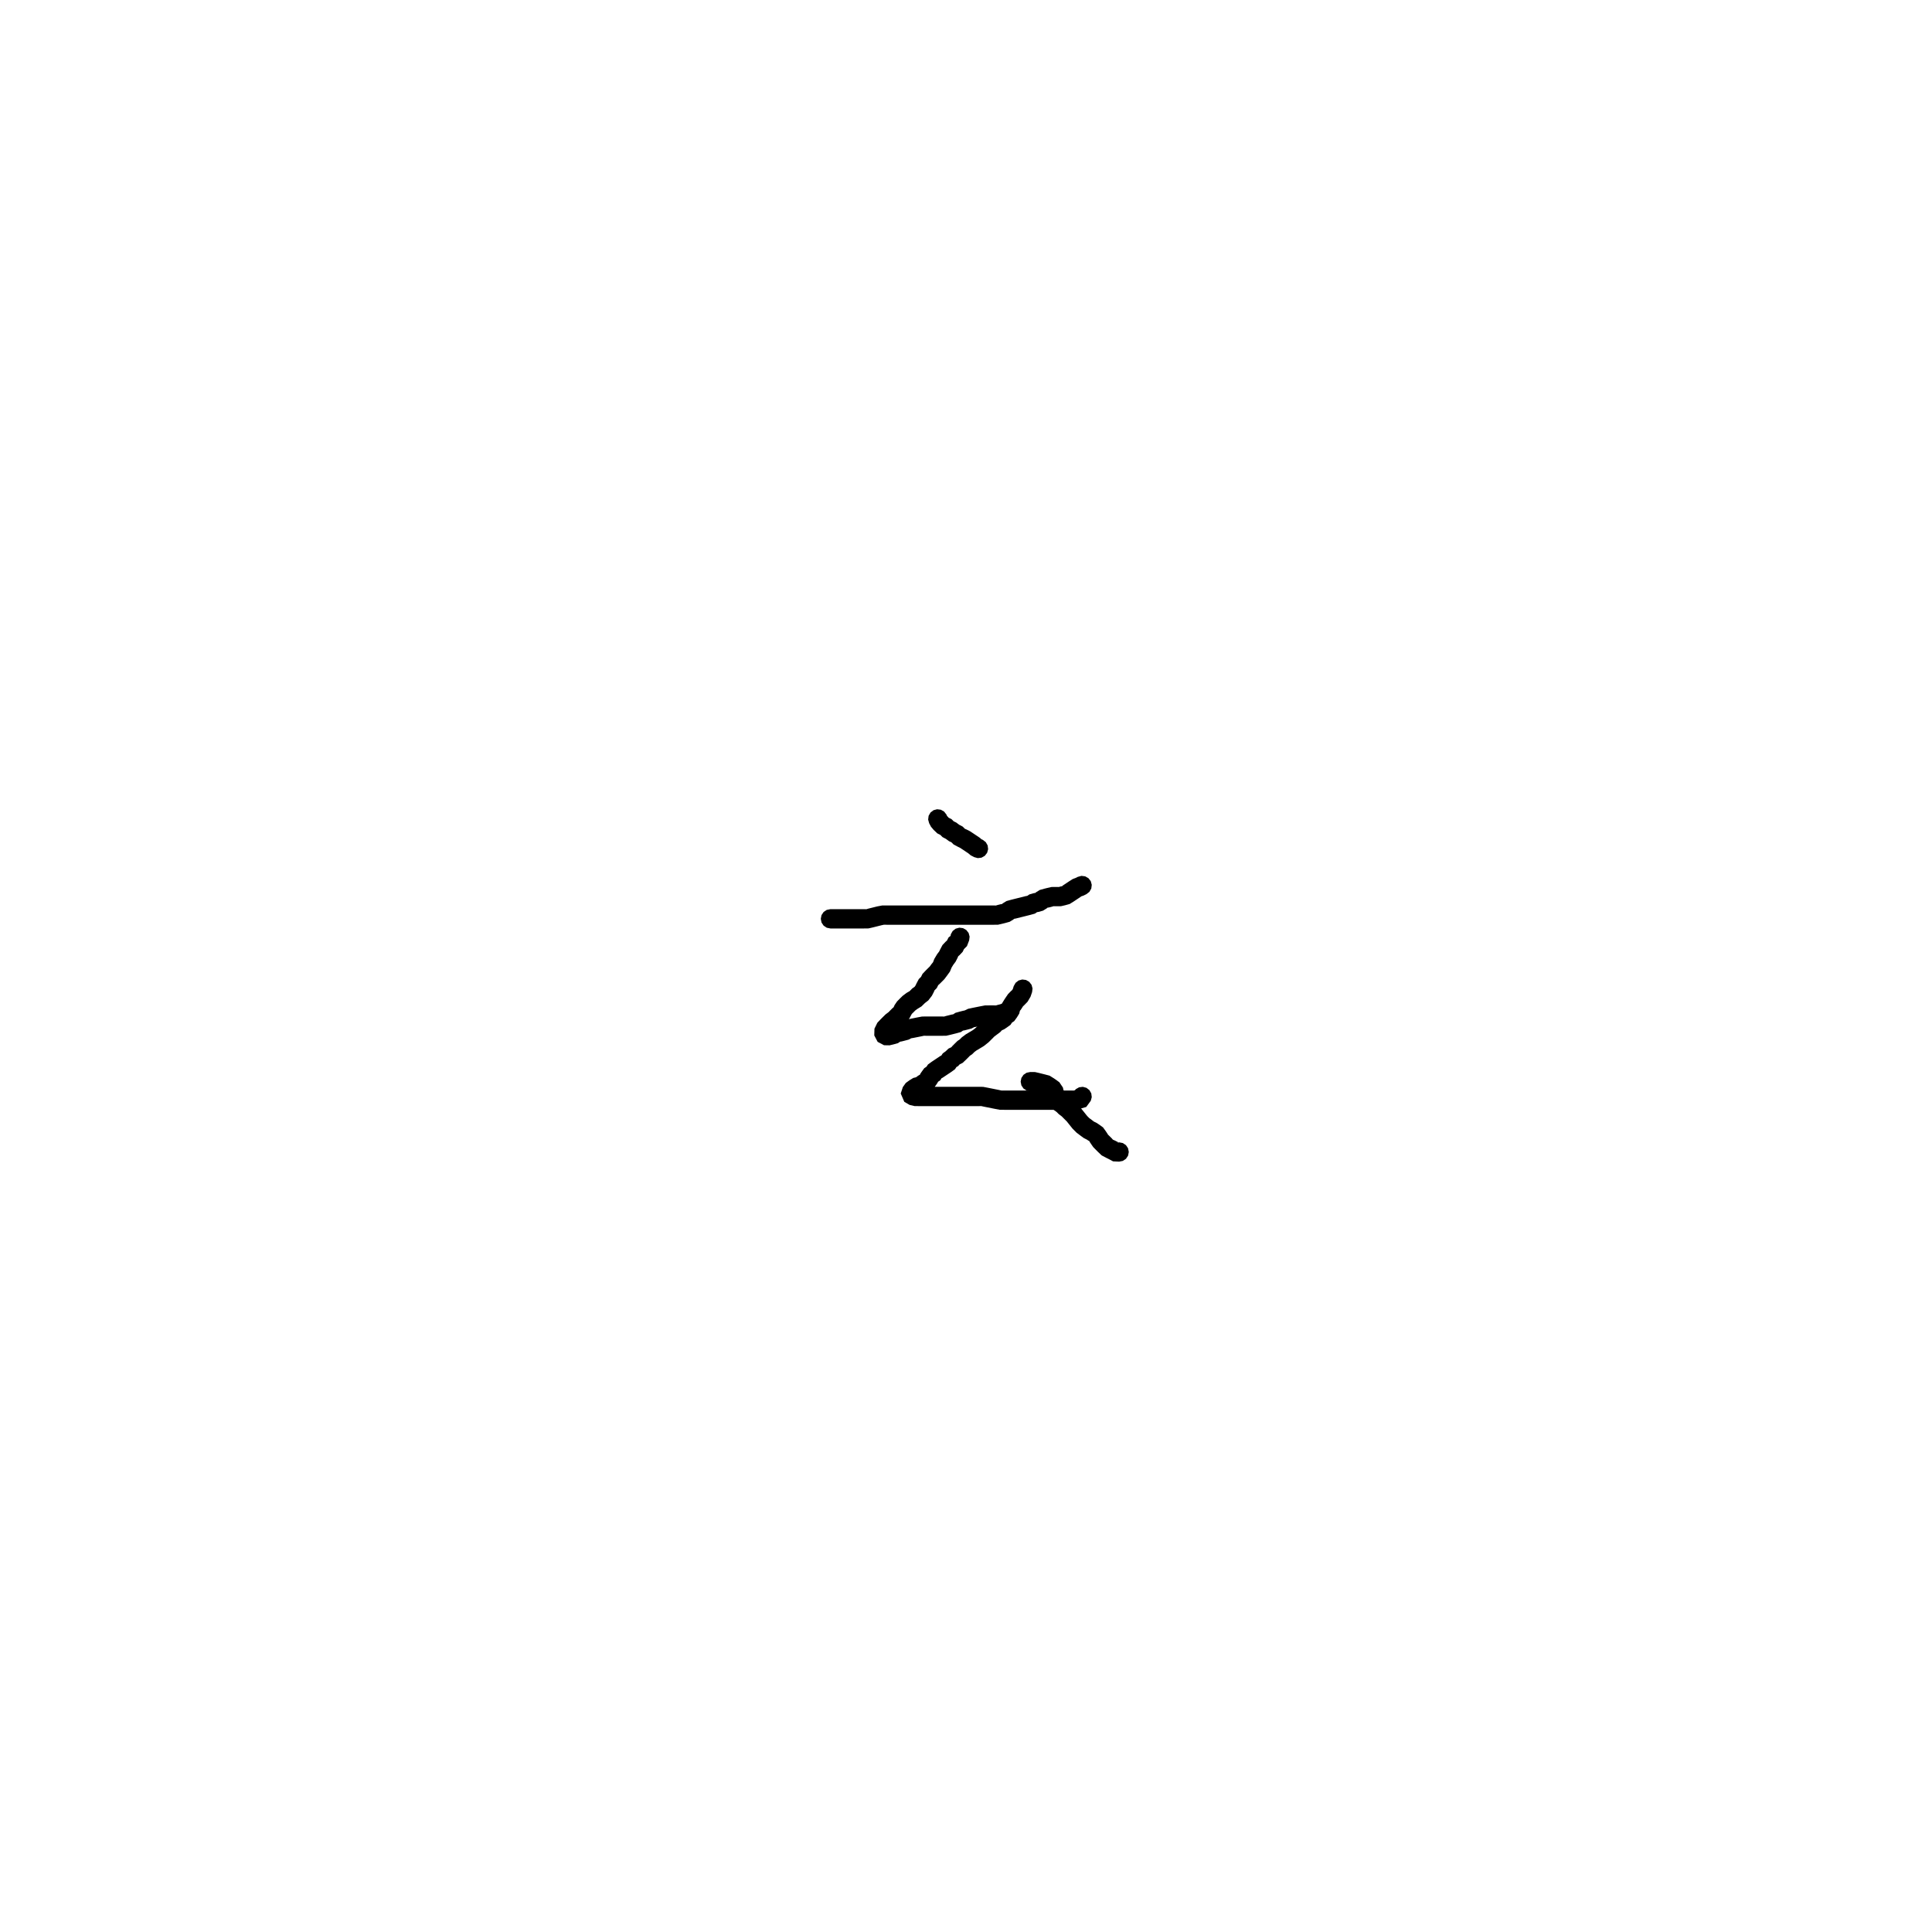
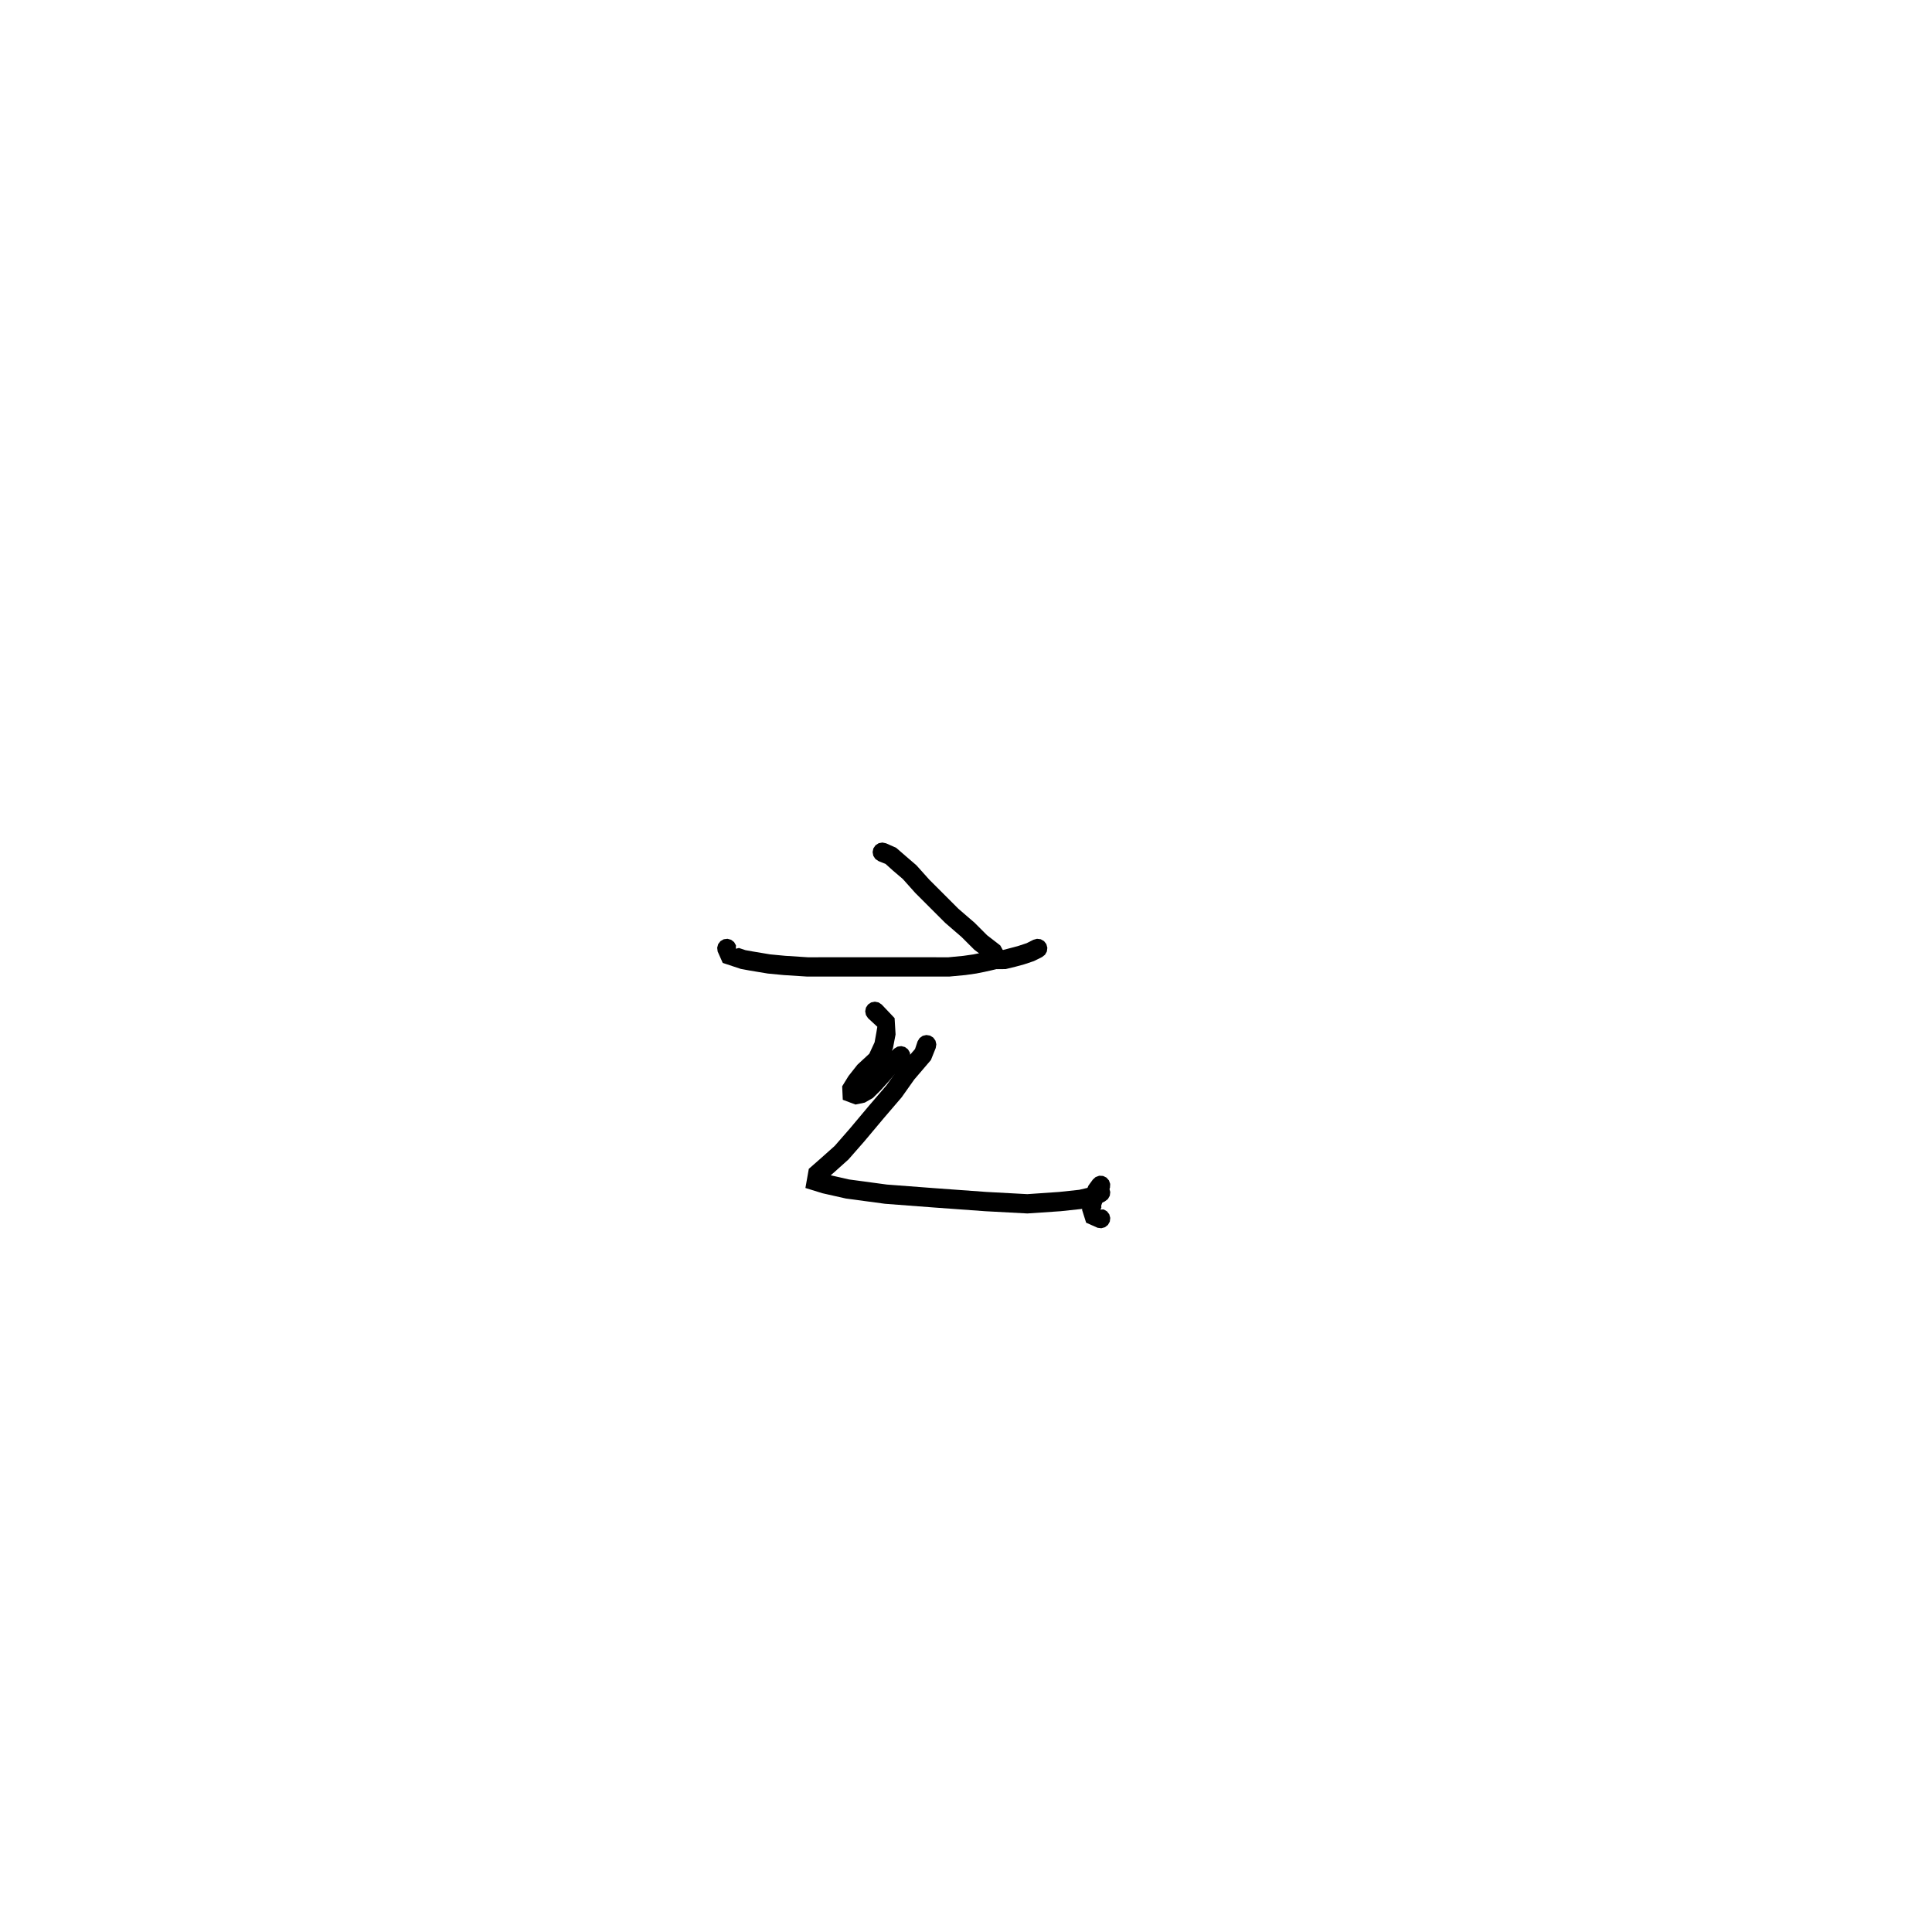
<svg xmlns="http://www.w3.org/2000/svg" viewBox="-300 -300 900 900" width="900" height="900" overflow="visible">
-   <path d="M 132.828 83.478 L 133.684 85.111 L 134.956 86.619 L 136.652 88.231 L 138.031 88.92 L 139.065 89.955 L 140.675 90.799 L 142.055 91.833 L 143.203 92.369 L 144.238 93.403 L 146.22 94.456 L 147.379 95.028 L 148.15 95.555 L 149.185 96.244 L 150.219 96.934 L 151.017 97.454 L 152.174 98.428 L 153.806 99.283 L 155.5 99.747 L 157.242 99.528 L 158.767 98.658 L 159.844 97.271 L 160.308 95.578 L 160.088 93.836 L 159.219 92.31 L 157.831 91.234 L 157.166 90.94 L 156.483 90.305 L 155.212 89.445 L 154.177 88.756 L 153.143 88.066 L 151.845 87.214 L 150.245 86.406 L 149.469 86.08 L 148.435 85.045 L 146.825 84.201 L 145.445 83.167 L 144.297 82.631 L 143.262 81.597 L 141.883 80.907 L 141.51 80.45 L 141.172 80.119 L 140.878 79.453 L 139.802 78.066 L 138.276 77.196 L 136.534 76.977 L 134.841 77.441 L 133.454 78.517 L 132.584 80.043 L 132.365 81.785 Z" fill="black" fill-rule="nonzero" />
-   <path d="M 86.853 132.517 L 88.578 132.517 L 90.302 132.517 L 92.026 132.517 L 93.75 132.517 L 95.474 132.517 L 97.198 132.517 L 98.922 132.517 L 100.647 132.517 L 102.371 132.517 L 104.592 132.49 L 106.566 132.038 L 107.945 131.693 L 109.324 131.348 L 110.588 131.031 L 111.744 130.775 L 113.405 130.793 L 115.474 130.793 L 117.543 130.793 L 119.612 130.793 L 121.336 130.793 L 123.06 130.793 L 124.784 130.793 L 126.509 130.793 L 128.233 130.793 L 129.957 130.793 L 131.681 130.793 L 133.405 130.793 L 135.129 130.793 L 136.853 130.793 L 138.578 130.793 L 140.302 130.793 L 142.026 130.793 L 143.75 130.793 L 145.474 130.793 L 147.198 130.793 L 148.922 130.793 L 150.647 130.793 L 152.371 130.793 L 154.095 130.793 L 155.819 130.793 L 157.543 130.793 L 159.267 130.793 L 160.991 130.793 L 162.716 130.793 L 164.937 130.766 L 166.91 130.314 L 168.29 129.969 L 170.35 129.395 L 172.108 128.313 L 172.419 128.016 L 173.117 127.9 L 174.497 127.555 L 175.876 127.21 L 177.255 126.866 L 178.635 126.521 L 180.014 126.176 L 182.074 125.602 L 183.109 124.912 L 183.807 124.797 L 185.867 124.222 L 187.625 123.141 L 187.936 122.843 L 188.635 122.728 L 190.014 122.383 L 190.799 122.145 L 192.026 122.172 L 194.247 122.145 L 196.221 121.693 L 198.281 121.119 L 200.039 120.037 L 201.074 119.348 L 202.108 118.658 L 203.143 117.968 L 203.693 117.559 L 204.718 117.211 L 206.107 116.525 L 207.494 115.448 L 208.364 113.923 L 208.583 112.181 L 208.12 110.487 L 207.043 109.1 L 205.518 108.231 L 203.776 108.011 L 202.082 108.475 L 201.173 108.939 L 199.669 109.51 L 198.15 110.48 L 197.116 111.17 L 196.081 111.859 L 195.047 112.549 L 194.736 112.847 L 194.038 112.962 L 193.253 113.2 L 192.026 113.172 L 189.805 113.2 L 187.831 113.652 L 186.452 113.996 L 184.391 114.571 L 182.633 115.652 L 182.322 115.95 L 181.624 116.065 L 179.564 116.64 L 178.529 117.329 L 177.831 117.445 L 176.452 117.79 L 175.072 118.134 L 173.693 118.479 L 172.314 118.824 L 170.934 119.169 L 168.874 119.743 L 167.116 120.825 L 166.805 121.122 L 166.107 121.238 L 164.728 121.583 L 163.943 121.821 L 162.716 121.793 L 160.991 121.793 L 159.267 121.793 L 157.543 121.793 L 155.819 121.793 L 154.095 121.793 L 152.371 121.793 L 150.647 121.793 L 148.922 121.793 L 147.198 121.793 L 145.474 121.793 L 143.75 121.793 L 142.026 121.793 L 140.302 121.793 L 138.578 121.793 L 136.853 121.793 L 135.129 121.793 L 133.405 121.793 L 131.681 121.793 L 129.957 121.793 L 128.233 121.793 L 126.509 121.793 L 124.784 121.793 L 123.06 121.793 L 121.336 121.793 L 119.612 121.793 L 117.543 121.793 L 115.474 121.793 L 113.405 121.793 L 110.929 121.812 L 108.636 122.245 L 107.141 122.617 L 105.762 122.962 L 104.383 123.307 L 103.598 123.545 L 102.371 123.517 L 100.647 123.517 L 98.922 123.517 L 97.198 123.517 L 95.474 123.517 L 93.75 123.517 L 92.026 123.517 L 90.302 123.517 L 88.578 123.517 L 86.853 123.517 L 85.131 123.86 L 83.671 124.835 L 82.696 126.295 L 82.353 128.017 L 82.696 129.739 L 83.671 131.199 L 85.131 132.175 Z" fill="black" fill-rule="nonzero" />
-   <path d="M 142.929 135.215 L 142.807 135.977 L 141.895 136.669 L 141.123 138.16 L 140.568 138.628 L 139.054 140.229 L 138.001 142.212 L 137.52 143.218 L 136.558 144.487 L 135.242 146.694 L 134.644 148.246 L 133.943 149.11 L 133.092 150.261 L 132.292 151.042 L 131.258 152.077 L 129.743 153.678 L 129.054 155.057 L 128.019 156.091 L 126.966 158.074 L 126.486 159.081 L 126.085 159.663 L 124.925 160.493 L 123.746 161.707 L 122.288 162.549 L 120.477 163.911 L 119.189 165.18 L 117.879 166.516 L 116.739 168.198 L 116.295 169.195 L 115.74 169.663 L 114.706 170.697 L 113.925 171.497 L 112.546 172.532 L 111.258 173.801 L 110.223 174.835 L 108.709 176.436 L 107.354 179.195 L 107.268 182.348 L 108.844 185.337 L 111.833 186.913 L 114.386 186.955 L 116.221 186.521 L 118.281 185.947 L 119.316 185.257 L 120.014 185.142 L 121.393 184.797 L 123.261 184.3 L 124.483 183.666 L 125.667 183.464 L 127.391 183.119 L 129.115 182.775 L 130.405 182.495 L 131.681 182.517 L 133.405 182.517 L 135.129 182.517 L 136.853 182.517 L 138.578 182.517 L 140.799 182.49 L 142.772 182.038 L 144.152 181.693 L 145.531 181.348 L 147.592 180.774 L 148.626 180.084 L 149.324 179.969 L 150.703 179.624 L 152.572 179.127 L 153.794 178.493 L 154.977 178.292 L 156.702 177.947 L 158.426 177.602 L 159.715 177.322 L 160.991 177.345 L 162.716 177.345 L 164.937 177.317 L 166.91 176.866 L 168.508 176.46 L 170.235 175.832 L 171.624 175.146 L 173.012 174.069 L 173.881 172.544 L 174.101 170.802 L 173.637 169.109 L 172.561 167.721 L 171.036 166.852 L 169.293 166.632 L 167.6 167.096 L 166.69 167.559 L 165.888 167.85 L 164.728 168.134 L 163.943 168.372 L 162.716 168.345 L 160.991 168.345 L 158.819 168.367 L 156.661 168.777 L 154.936 169.122 L 153.212 169.467 L 150.948 169.955 L 149.411 170.7 L 148.521 170.893 L 147.141 171.238 L 145.081 171.812 L 144.046 172.502 L 143.348 172.617 L 141.969 172.962 L 140.59 173.307 L 139.805 173.545 L 138.578 173.517 L 136.853 173.517 L 135.129 173.517 L 133.405 173.517 L 131.681 173.517 L 129.509 173.54 L 127.35 173.949 L 125.626 174.294 L 123.902 174.639 L 121.637 175.127 L 120.101 175.873 L 119.21 176.065 L 117.831 176.41 L 115.77 176.985 L 114.736 177.674 L 114.038 177.79 L 113.114 178.045 L 113.598 178.087 L 115.208 178.973 L 116.094 180.583 L 116.008 181.667 L 116.032 181.667 L 116.587 181.199 L 117.622 180.165 L 118.403 179.365 L 119.782 178.33 L 121.07 177.061 L 122.104 176.027 L 123.619 174.426 L 124.554 172.664 L 124.793 172.277 L 125.553 171.544 L 126.334 170.744 L 127.281 170.037 L 129.271 168.811 L 130.851 167.266 L 132.449 166.027 L 134.118 163.85 L 135.016 162.099 L 135.343 161.323 L 136.377 160.288 L 137.067 158.909 L 137.622 158.441 L 138.656 157.406 L 139.925 156.118 L 141.143 154.51 L 142.511 152.616 L 143.292 150.719 L 144.046 149.479 L 145.152 147.988 L 146.051 146.237 L 146.377 145.46 L 146.932 144.992 L 148.446 143.391 L 149.054 142.124 L 150.44 140.747 L 151.467 138.061 L 151.687 136.319 L 151.223 134.625 L 150.146 133.238 L 148.621 132.369 L 146.879 132.149 L 145.186 132.613 L 143.799 133.69 Z" fill="black" fill-rule="nonzero" />
-   <path d="M 172.24 159.353 L 171.822 160.672 L 171.55 161.152 L 170.913 161.732 L 169.603 163.067 L 168.626 164.487 L 167.937 165.521 L 166.855 167.279 L 166.51 168.658 L 166.213 168.969 L 166.085 169.318 L 165.051 170.008 L 164.361 171.042 L 164.012 171.17 L 163.241 171.696 L 161.479 172.631 L 160.132 173.911 L 158.981 174.762 L 157.338 176.01 L 155.74 177.594 L 154.553 178.792 L 153.238 179.848 L 151.78 180.71 L 149.875 181.859 L 148.063 183.221 L 147.076 184.215 L 146.042 184.905 L 144.706 186.215 L 143.672 187.249 L 143.203 187.804 L 141.824 188.493 L 140.524 189.733 L 139.189 190.697 L 138.499 191.732 L 138.15 191.859 L 137.116 192.549 L 136.081 193.239 L 135.047 193.928 L 134.012 194.618 L 132.292 195.87 L 131.602 196.904 L 130.568 197.594 L 129.316 199.314 L 128.626 200.349 L 128.499 200.697 L 128.15 200.825 L 127.116 201.514 L 126.805 201.812 L 125.426 202.157 L 123.668 203.239 L 121.947 204.49 L 120.581 206.392 L 119.595 209.397 L 121.258 213.268 L 123.706 214.7 L 126.012 215.248 L 128.233 215.276 L 129.957 215.276 L 131.681 215.276 L 133.405 215.276 L 135.129 215.276 L 136.853 215.276 L 138.578 215.276 L 140.302 215.276 L 142.026 215.276 L 143.75 215.276 L 145.474 215.276 L 147.198 215.276 L 148.922 215.276 L 150.647 215.276 L 152.371 215.276 L 154.095 215.276 L 155.819 215.276 L 157.095 215.254 L 158.385 215.533 L 160.109 215.878 L 161.833 216.223 L 163.557 216.568 L 165.756 216.982 L 168.233 217 L 170.302 217 L 172.715 217 L 175.129 217 L 177.543 217 L 179.612 217 L 181.681 217 L 183.405 217 L 185.129 217 L 186.853 217 L 188.578 217 L 190.302 217 L 192.026 217 L 193.75 217 L 195.474 217 L 197.198 217 L 198.922 217 L 201.143 216.973 L 202.908 216.568 L 206.016 215.669 L 208.12 212.788 L 208.583 211.095 L 208.364 209.353 L 207.494 207.827 L 206.107 206.751 L 204.414 206.287 L 202.672 206.507 L 201.146 207.376 L 200.07 208.764 L 201.024 208.181 L 201.143 207.743 L 200.15 208.028 L 198.922 208 L 197.198 208 L 195.474 208 L 193.75 208 L 192.026 208 L 190.302 208 L 188.578 208 L 186.853 208 L 185.129 208 L 183.405 208 L 181.681 208 L 179.612 208 L 177.543 208 L 175.129 208 L 172.715 208 L 170.302 208 L 168.233 208 L 166.571 208.019 L 165.322 207.743 L 163.598 207.398 L 161.874 207.053 L 160.15 206.708 L 157.991 206.298 L 155.819 206.276 L 154.095 206.276 L 152.371 206.276 L 150.647 206.276 L 148.922 206.276 L 147.198 206.276 L 145.474 206.276 L 143.75 206.276 L 142.026 206.276 L 140.302 206.276 L 138.578 206.276 L 136.853 206.276 L 135.129 206.276 L 133.405 206.276 L 131.681 206.276 L 129.957 206.276 L 128.233 206.276 L 127.006 206.303 L 126.552 206.162 L 127.622 206.904 L 128.595 209.397 L 128.298 211.022 L 128.311 210.854 L 128.66 210.727 L 128.971 210.429 L 130.35 210.084 L 132.108 209.003 L 133.143 208.313 L 134.863 207.061 L 136.115 205.341 L 136.805 204.307 L 136.932 203.958 L 137.967 203.268 L 138.656 202.234 L 139.005 202.106 L 140.039 201.417 L 141.074 200.727 L 142.108 200.037 L 143.143 199.348 L 144.863 198.096 L 145.553 197.061 L 146.286 196.647 L 147.055 195.817 L 148.435 195.127 L 150.035 193.613 L 151.07 192.579 L 151.803 191.819 L 152.838 191.129 L 153.92 190.055 L 154.867 189.348 L 156.41 188.428 L 158.4 187.221 L 160.533 185.519 L 162.104 183.958 L 163.265 182.783 L 164.381 181.962 L 165.989 180.744 L 166.71 179.955 L 167.707 179.511 L 169.005 178.658 L 170.725 177.406 L 171.415 176.372 L 172.449 175.682 L 173.701 173.962 L 174.783 172.204 L 175.128 170.824 L 175.425 170.513 L 176.115 169.479 L 176.517 168.829 L 177.277 168.096 L 178.709 166.607 L 180.046 164.328 L 180.778 162.199 L 180.997 160.457 L 180.534 158.763 L 179.457 157.376 L 177.932 156.507 L 176.19 156.287 L 174.496 156.751 L 173.109 157.828 Z" fill="black" fill-rule="nonzero" />
-   <path d="M 179.957 208.379 L 181.184 208.352 L 181.969 208.59 L 183.348 208.935 L 184.728 209.279 L 185.426 209.395 L 185.737 209.692 L 186.771 210.382 L 187.12 210.51 L 186.855 210.135 L 187.2 211.514 L 188.282 213.272 L 188.971 214.306 L 189.661 215.341 L 190.913 217.061 L 192.248 218.026 L 193.235 219.02 L 194.58 220.025 L 195.74 221.199 L 196.938 222.386 L 198.167 223.932 L 199.697 225.834 L 201.476 227.611 L 203.119 228.859 L 204.813 230.109 L 206.345 230.89 L 207.116 231.417 L 207.465 231.544 L 207.592 231.893 L 208.282 232.927 L 209.258 234.346 L 210.568 235.682 L 211.602 236.716 L 213.203 238.231 L 215.186 239.284 L 216.345 239.855 L 218.521 241.004 L 221.336 241.138 L 223.058 240.795 L 224.518 239.82 L 225.494 238.36 L 225.836 236.638 L 225.494 234.916 L 224.518 233.456 L 223.058 232.48 L 221.336 232.138 L 220.703 232.272 L 220.81 232.041 L 219.211 231.234 L 218.435 230.907 L 217.966 230.352 L 216.932 229.318 L 216.173 228.585 L 215.77 227.935 L 215.08 226.9 L 213.828 225.18 L 212.108 223.928 L 210.81 223.076 L 209.583 222.477 L 208.519 221.659 L 207.403 220.838 L 206.424 219.855 L 205.195 218.31 L 203.665 216.407 L 202.104 214.835 L 200.506 213.251 L 199.092 212.187 L 198.01 211.112 L 197.277 210.697 L 197.149 210.349 L 196.46 209.314 L 195.77 208.28 L 195.472 207.969 L 195.128 206.589 L 193.484 204.146 L 191.763 202.894 L 190.729 202.204 L 188.971 201.122 L 186.91 200.548 L 185.531 200.203 L 184.152 199.858 L 182.178 199.407 L 179.957 199.379 L 178.235 199.722 L 176.775 200.697 L 175.8 202.157 L 175.457 203.879 L 175.8 205.601 L 176.775 207.061 L 178.235 208.037 Z" fill="black" fill-rule="nonzero" />
+   <path d="M 109.219 101.119 L 112.556 102.476 L 115.972 105.553 L 120.568 109.475 L 126.345 115.94 L 132.982 122.579 L 140.34 129.933 L 147.939 136.496 L 153.876 142.426 L 159.464 146.645 L 160.415 148.995 L 161.491 150.382 L 163.017 151.252 L 164.759 151.471 L 166.452 151.008 L 167.839 149.931 L 168.709 148.406 L 168.928 146.664 L 168.465 144.97 L 165.967 140.424 L 159.831 135.677 L 154.044 129.883 L 146.47 123.343 L 139.346 116.215 L 132.879 109.75 L 126.932 103.111 L 121.873 98.758 L 117.473 94.938 L 112.764 92.847 L 111.046 92.483 L 109.32 92.805 L 107.848 93.762 L 106.855 95.21 L 106.492 96.928 L 106.813 98.654 L 107.771 100.126 Z" fill="black" fill-rule="nonzero" />
+   <path d="M 34.308 143.233 L 36.675 148.565 L 41.896 150.295 L 45.072 151.348 L 49.186 152.106 L 53.355 152.801 L 57.691 153.519 L 65.129 154.228 L 76.03 154.929 L 88.578 154.931 L 103.06 154.931 L 119.267 154.931 L 132.371 154.931 L 142.209 154.927 L 149.778 154.212 L 154.835 153.49 L 158.47 152.766 L 161.623 152.065 L 164.177 151.462 L 168.446 151.448 L 173.162 150.303 L 177.129 149.219 L 181.661 147.699 L 185.418 145.835 L 186.805 144.759 L 187.674 143.233 L 187.894 141.491 L 187.43 139.798 L 186.353 138.411 L 184.828 137.541 L 183.086 137.322 L 181.393 137.785 L 178.253 139.369 L 174.509 140.609 L 170.89 141.594 L 167.33 142.517 L 163.323 142.503 L 159.67 143.28 L 156.616 143.959 L 153.355 144.613 L 148.756 145.271 L 141.842 145.935 L 132.371 145.931 L 119.267 145.931 L 103.06 145.931 L 88.578 145.931 L 76.298 145.933 L 65.819 145.255 L 58.774 144.584 L 54.835 143.923 L 50.728 143.239 L 47.255 142.617 L 44.225 141.601 L 42.779 141.952 L 42.847 140.387 L 41.977 138.862 L 40.59 137.785 L 38.896 137.322 L 37.154 137.541 L 35.629 138.411 L 34.553 139.798 L 34.089 141.491 Z" fill="black" fill-rule="nonzero" />
+   <path d="M 104.361 174.303 L 108.691 178.306 L 108.236 181.032 L 107.424 185.523 L 104.965 190.851 L 99.426 195.981 L 95.27 201.25 L 92.315 206.041 L 92.602 212.319 L 98.524 214.541 L 102.834 213.64 L 106.588 211.51 L 110.116 208.013 L 113.673 204.101 L 117.047 200.165 L 122.622 195.155 L 123.673 193.749 L 124.106 192.047 L 123.854 190.309 L 122.957 188.8 L 121.55 187.749 L 119.849 187.317 L 118.111 187.568 L 116.602 188.466 L 110.683 193.801 L 106.93 198.14 L 103.591 201.814 L 100.912 204.525 L 99.839 205.153 L 97.252 205.631 L 100.416 207.854 L 100.703 209.303 L 102.574 206.509 L 106.005 202.122 L 112.19 196.218 L 115.938 188.442 L 117.195 181.899 L 116.74 174.281 L 110.725 167.939 L 109.265 166.963 L 107.543 166.621 L 105.821 166.963 L 104.361 167.939 L 103.386 169.399 L 103.043 171.121 L 103.386 172.843 Z" fill="black" fill-rule="nonzero" />
+   <path d="M 127.467 185.058 L 126.257 188.674 L 118.831 197.307 L 112.975 205.576 L 104.8 215.108 L 95.846 225.783 L 88.805 233.84 L 82.49 239.476 L 76.775 244.49 L 75.192 253.403 L 83.09 255.852 L 94.036 258.317 L 112.26 260.77 L 135.142 262.505 L 158.98 264.232 L 178.578 265.276 L 194.124 264.226 L 204.097 263.153 L 210.69 261.597 L 214.728 259.628 L 216.115 258.552 L 216.985 257.026 L 217.204 255.284 L 216.74 253.591 L 215.664 252.204 L 214.139 251.334 L 212.397 251.115 L 210.703 251.578 L 207.844 253.058 L 202.713 254.26 L 193.376 255.257 L 178.578 256.276 L 159.555 255.251 L 135.807 253.529 L 113.171 251.816 L 95.533 249.442 L 85.1 247.079 L 81.273 246.769 L 83.139 250.854 L 88.458 246.214 L 95.247 240.125 L 102.688 231.63 L 111.666 220.927 L 120.042 211.148 L 125.91 202.865 L 133.657 193.797 L 135.894 188.218 L 136.178 186.485 L 135.778 184.776 L 134.753 183.35 L 133.261 182.424 L 131.528 182.141 L 129.819 182.541 L 128.393 183.566 Z" fill="black" fill-rule="nonzero" />
+   <path d="M 209.116 249.455 L 207.069 252.248 L 205.408 256.067 L 204.155 259.947 L 204.11 263.726 L 205.961 269.575 L 211.293 271.942 L 213.035 272.161 L 214.728 271.697 L 216.115 270.621 L 216.985 269.095 L 217.204 267.353 L 216.74 265.66 L 215.664 264.273 L 214.139 263.403 L 212.574 263.471 L 213.046 262.653 L 213.001 261.605 L 213.816 259.278 L 214.913 256.66 L 216.315 254.855 L 217.075 253.272 L 217.17 251.519 L 216.588 249.862 L 215.416 248.555 L 213.832 247.796 L 212.079 247.7 L 210.423 248.283 Z" fill="black" fill-rule="nonzero" />
</svg>
